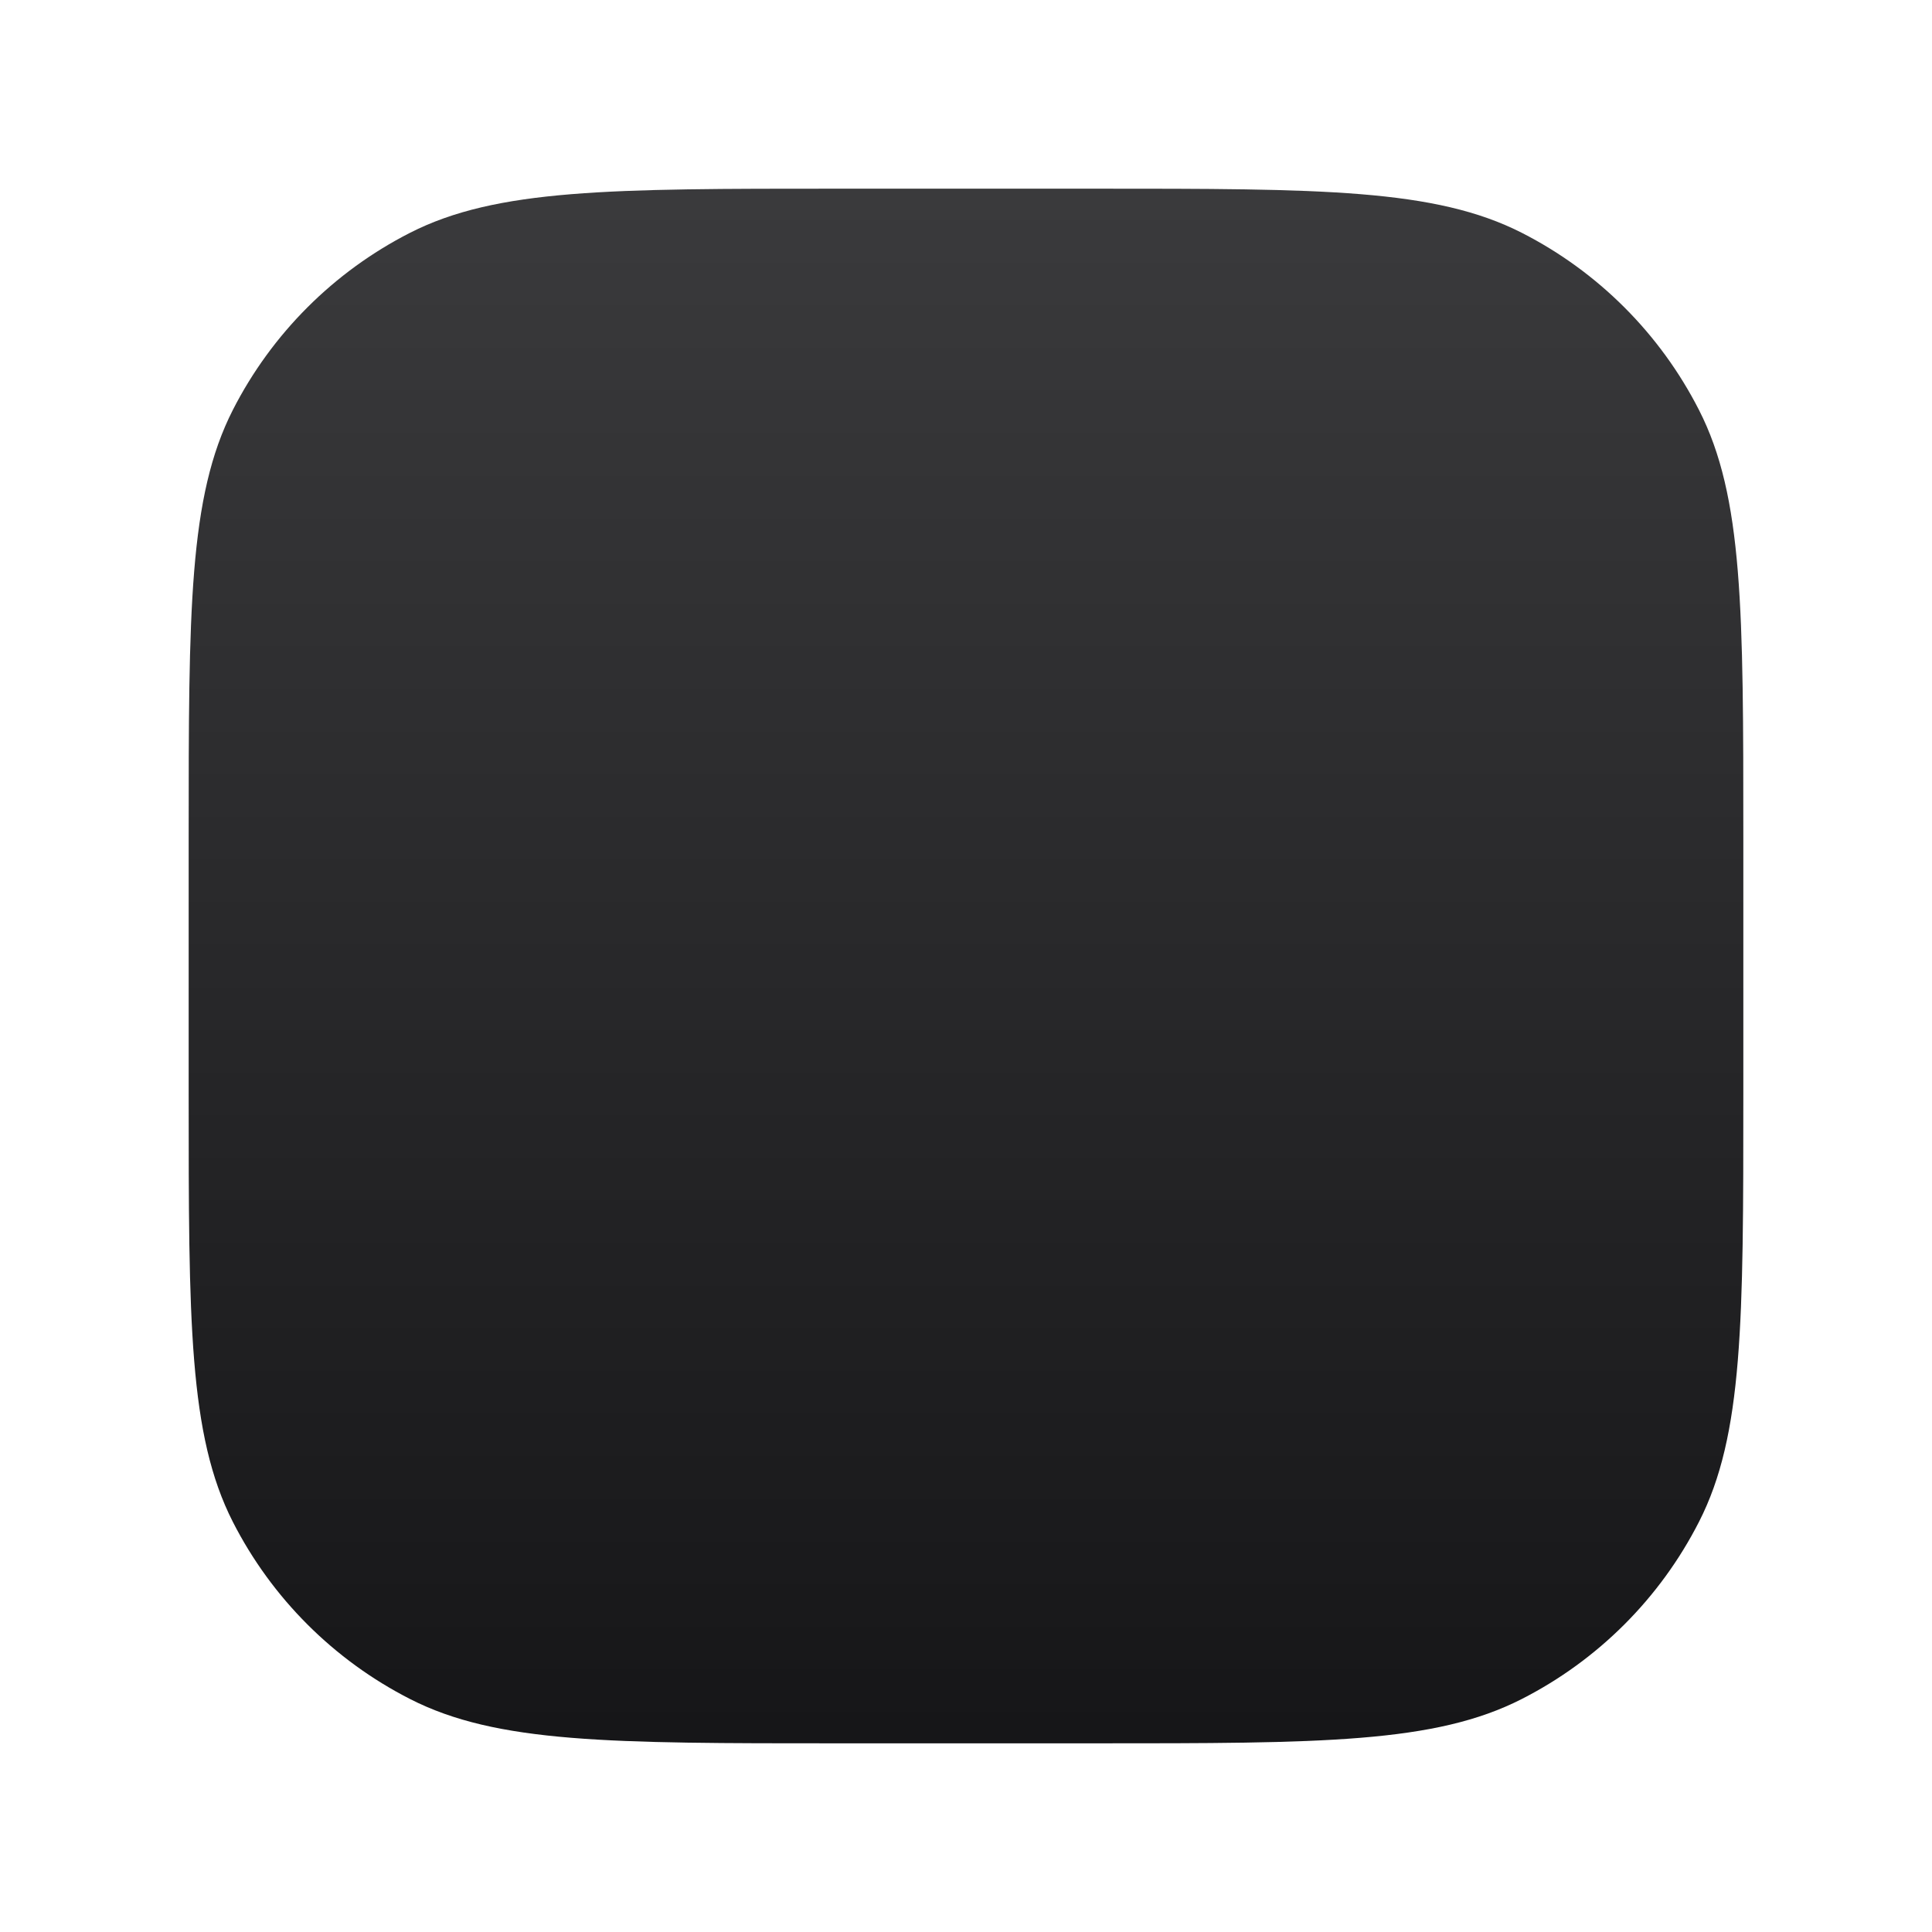
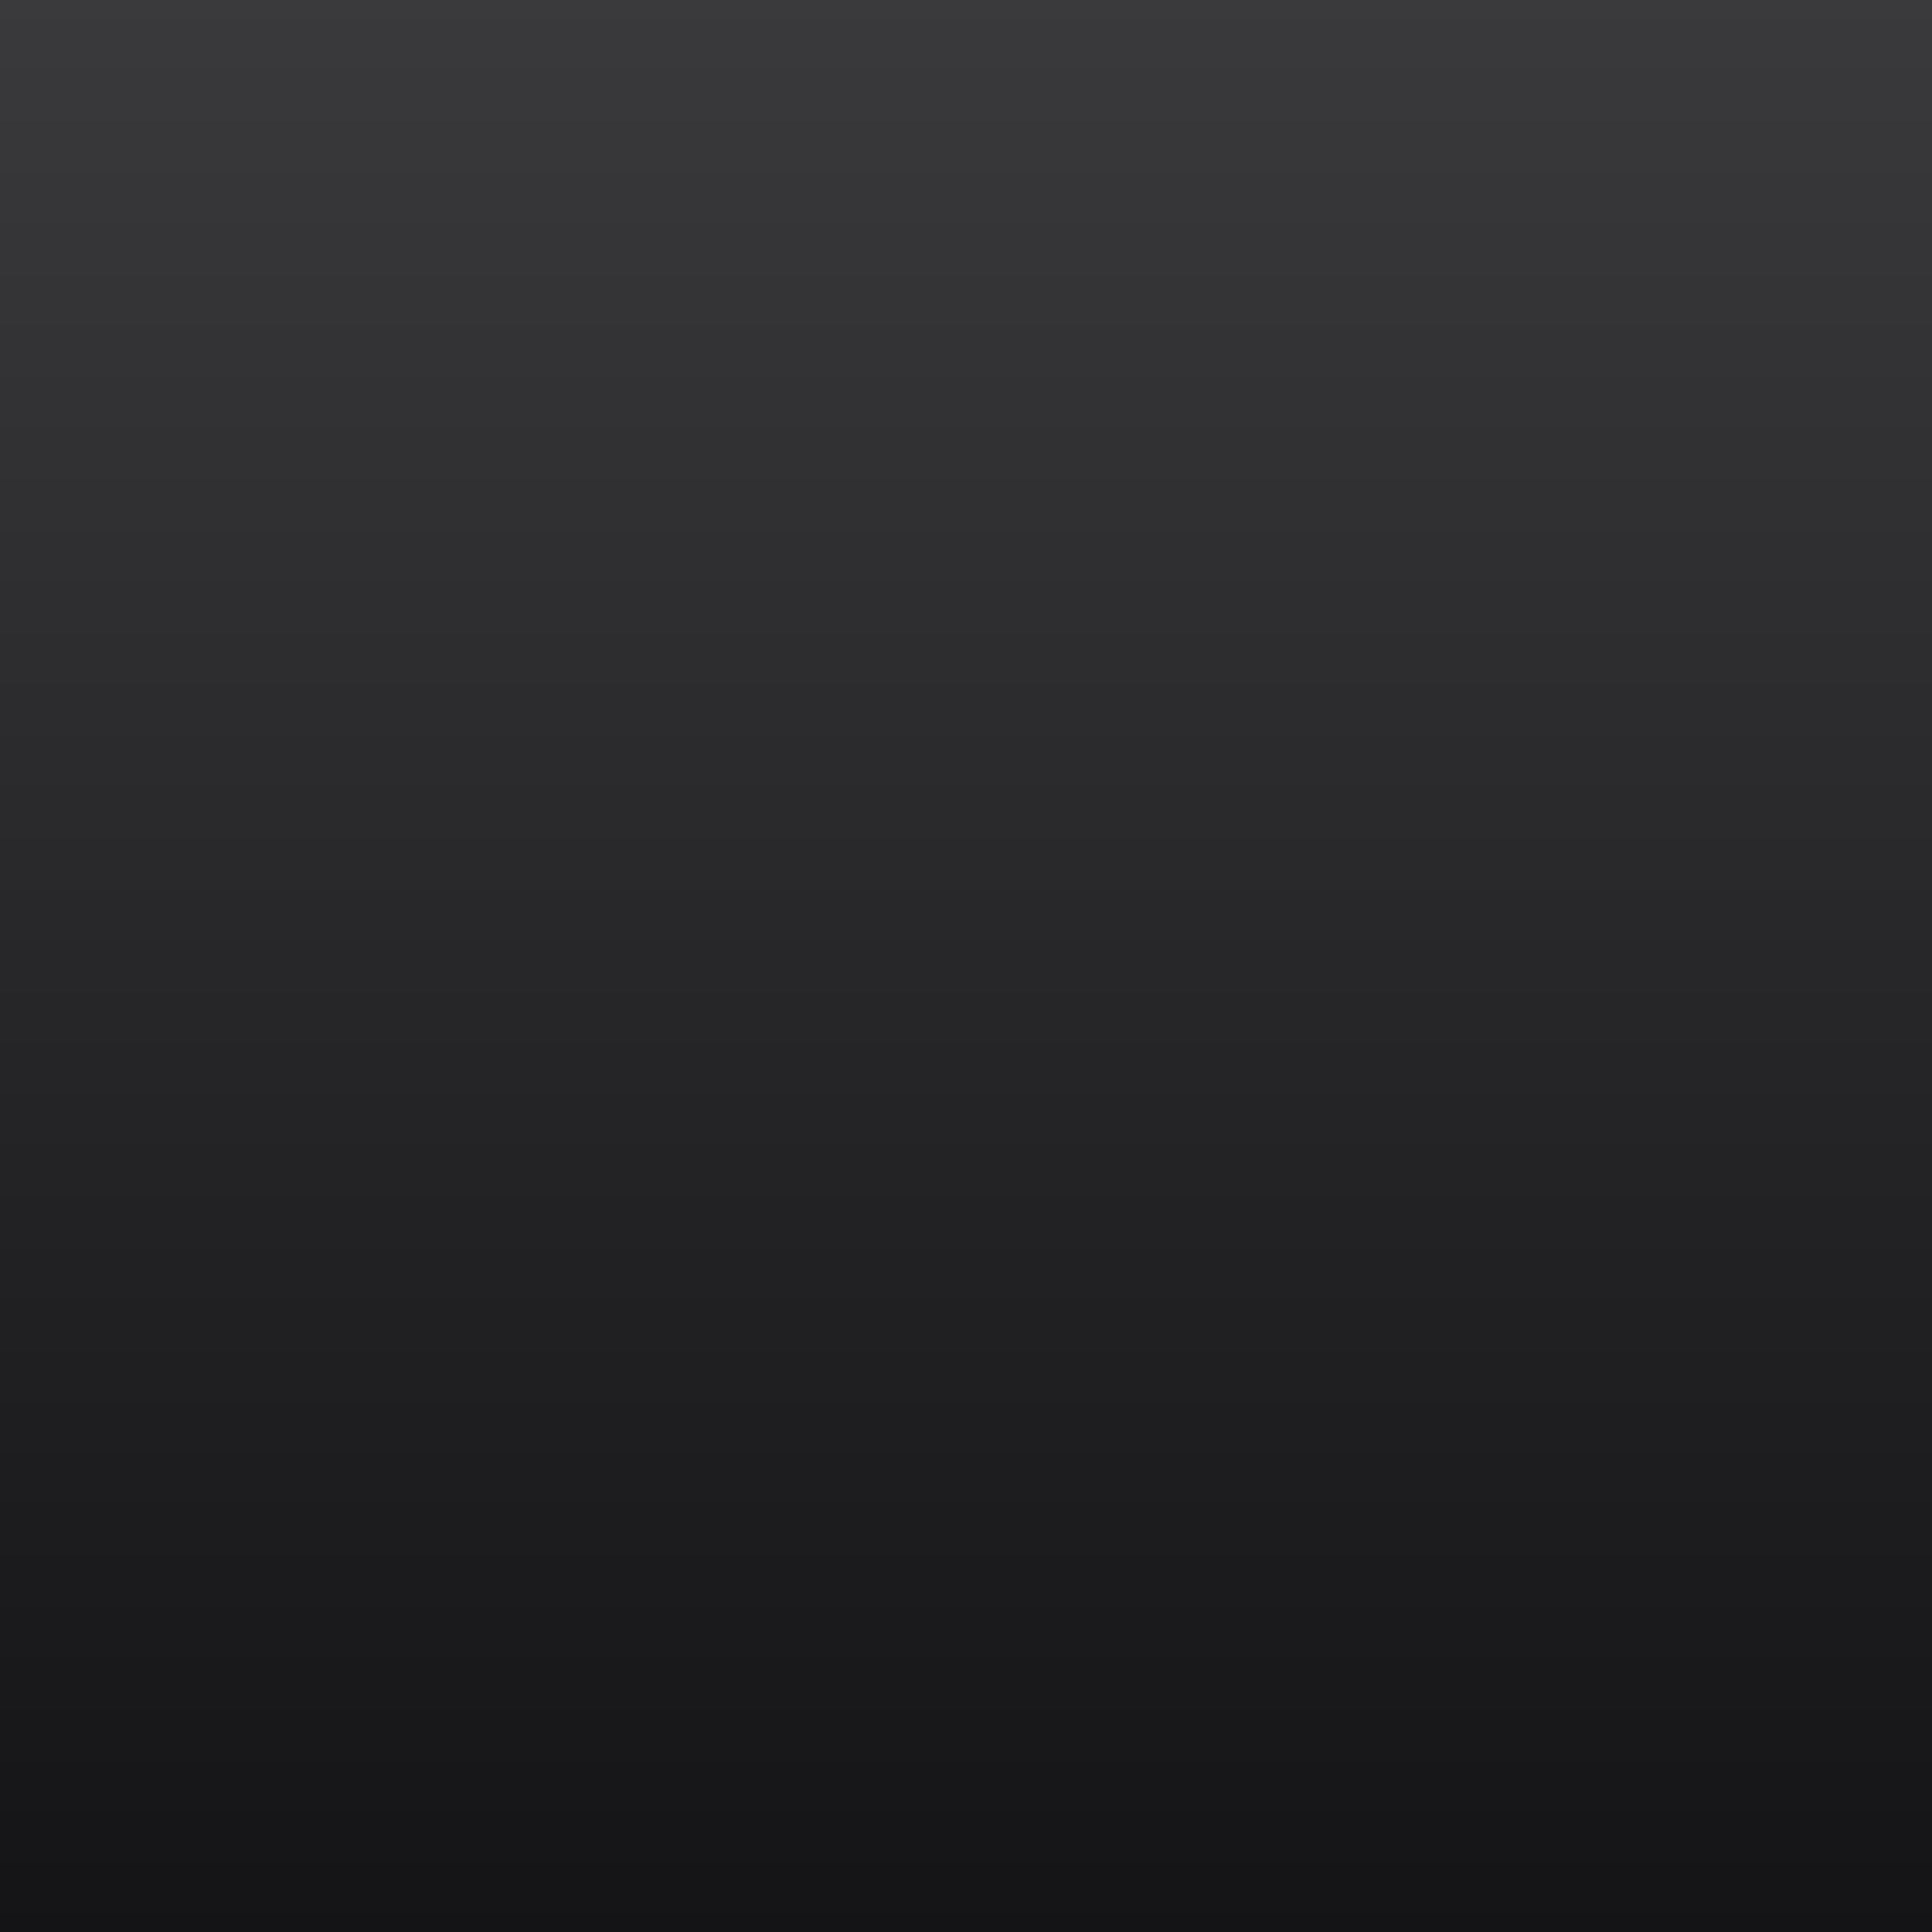
- <svg xmlns="http://www.w3.org/2000/svg" xmlns:xlink="http://www.w3.org/1999/xlink" width="1024px" height="1024px" viewBox="0 0 1024 1024" version="1.1">
+ <svg xmlns="http://www.w3.org/2000/svg" width="1024" height="1024" viewBox="0 0 1024 1024">
  <defs>
-     <path d="M806.6,123.4 C847,144 879.9,176.9 900.5,217.3 C924,263.3 924,323.5 924,444 L924,580 C924,700.4 924,760.6 900.5,806.6 C879.9,847 847,879.9 806.6,900.5 C760.6,924 700.4,924 580,924 L444,924 C323.5,924 263.3,924 217.3,900.5 C176.9,879.9 144,847 123.4,806.6 C100,760.6 100,700.4 100,580 L100,444 C100,323.5 100,263.3 123.4,217.3 C144,176.9 176.9,144 217.3,123.4 C263.3,100 323.5,100 444,100 L580,100 C700.4,100 760.6,100 806.6,123.4 Z" id="path-1" />
-     <linearGradient x1="0%" y1="0%" x2="0%" y2="100%" id="linearGradient-2">
-       <stop stop-color="#3A3A3C" offset="0%" />
-       <stop stop-color="#161618" offset="100%" />
+     <linearGradient id="g" x1="0" y1="0" x2="0" y2="1">
+       <stop offset="0" stop-color="#3a3a3c" stop-opacity="1" />
+       <stop offset="1" stop-color="#141416" stop-opacity="1" />
    </linearGradient>
  </defs>
-   <g id="Photos-/-Dark" stroke="none" fill="none" xlink:href="#path-1" fill-rule="evenodd">
-     <g id="Background" fill="url(#linearGradient-2)">
-       <path d="M444,100 L580,100 C700.4,100 760.6,100 806.6,123.4 C847,144 879.9,176.9 900.5,217.3 C924,263.3 924,323.5 924,444 L924,580 C924,700.4 924,760.6 900.5,806.6 C879.9,847 847,879.9 806.6,900.5 C760.6,924 700.4,924 580,924 L444,924 C323.5,924 263.3,924 217.3,900.5 C176.9,879.9 144,847 123.4,806.6 C100,760.6 100,700.4 100,580 L100,444 C100,323.5 100,263.3 123.4,217.3 C144,176.9 176.9,144 217.3,123.4 C263.3,100 323.5,100 444,100 Z" id="Path" />
-     </g>
-   </g>
+   <rect width="1024" height="1024" fill="url(#g)" />
</svg>
